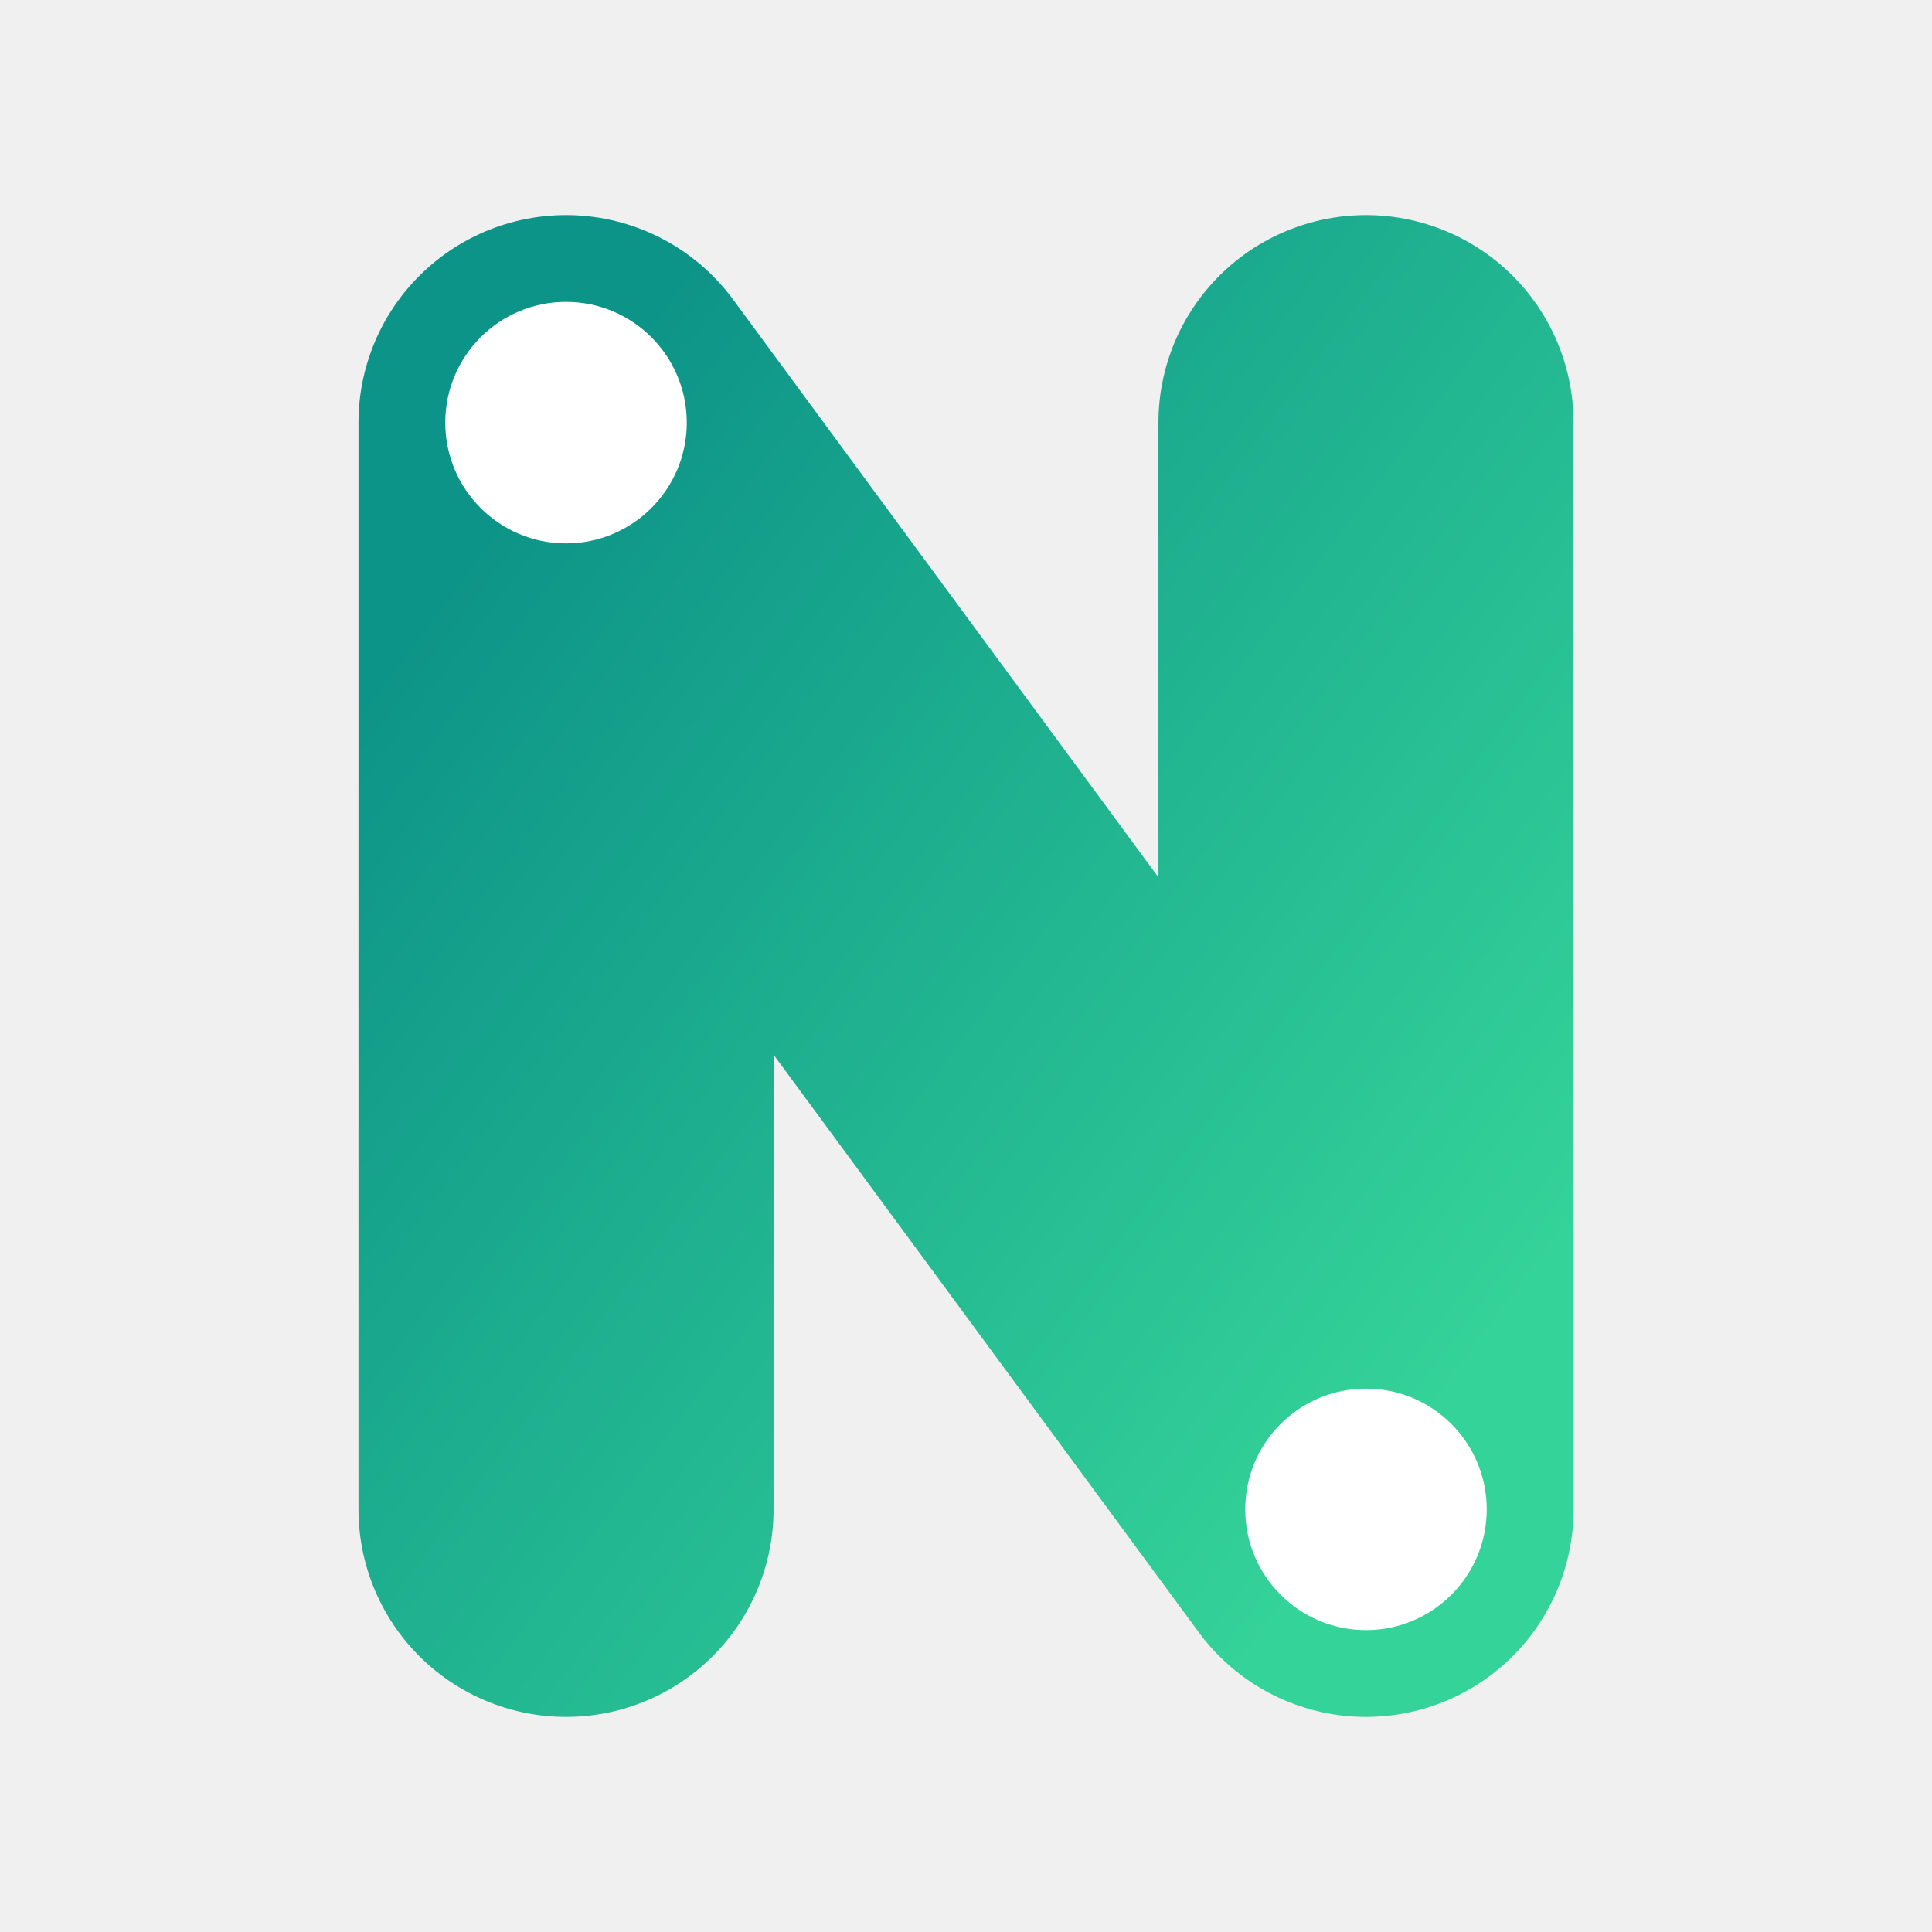
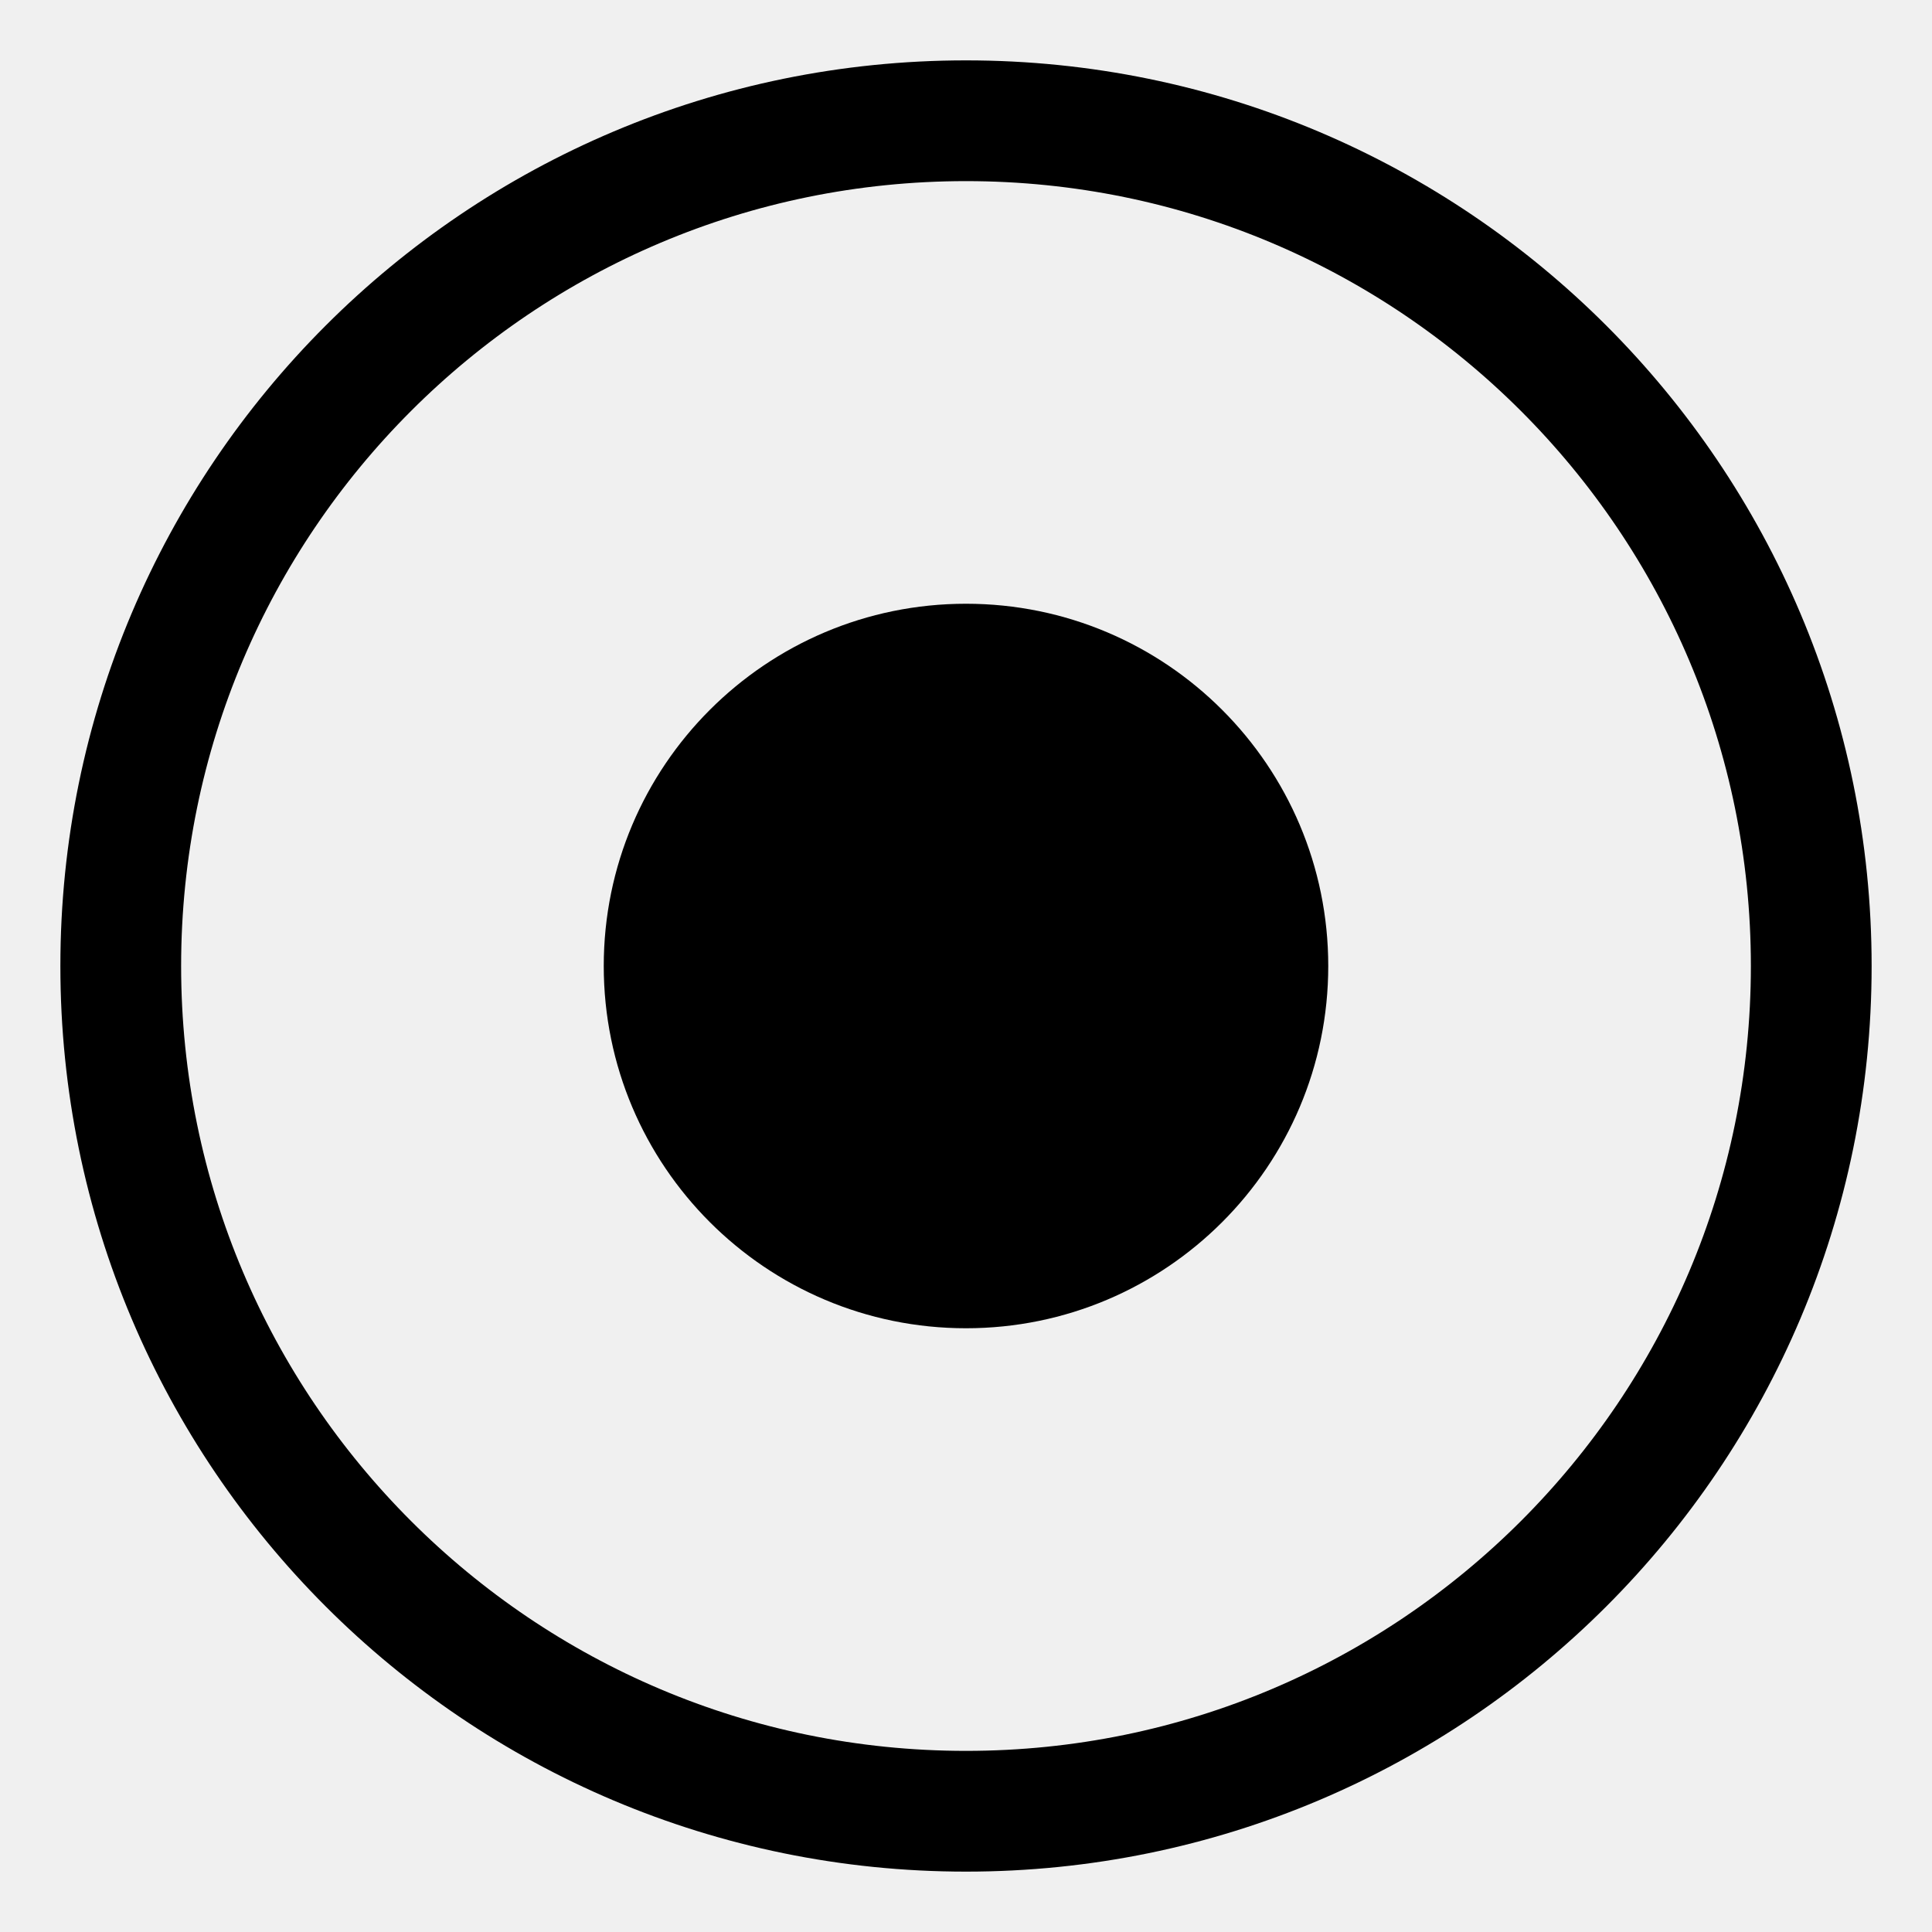
- <svg xmlns="http://www.w3.org/2000/svg" width="512" height="512" viewBox="0 0 512 512" fill="none">
-   <defs>
-     <linearGradient id="tealGradient" x1="0%" y1="0%" x2="100%" y2="100%">
-       <stop offset="0%" stop-color="#0d9488" />
-       <stop offset="100%" stop-color="#34d399" />
-     </linearGradient>
-   </defs>
-   <path d="M 150,400 L 150,112 L 362,400 L 362,112" stroke="url(#tealGradient)" stroke-width="110" stroke-linecap="round" stroke-linejoin="round" />
-   <circle cx="150" cy="112" r="32" fill="white" />
-   <circle cx="362" cy="400" r="32" fill="white" />
+ <svg xmlns="http://www.w3.org/2000/svg" viewBox="0 0 32 32" fill="currentColor" class="w-8 h-8">
+   <circle cx="16" cy="16" r="14" stroke="currentColor" stroke-width="2" fill="none" />
+   <circle cx="16" cy="16" r="6" fill="currentColor" />
</svg>
